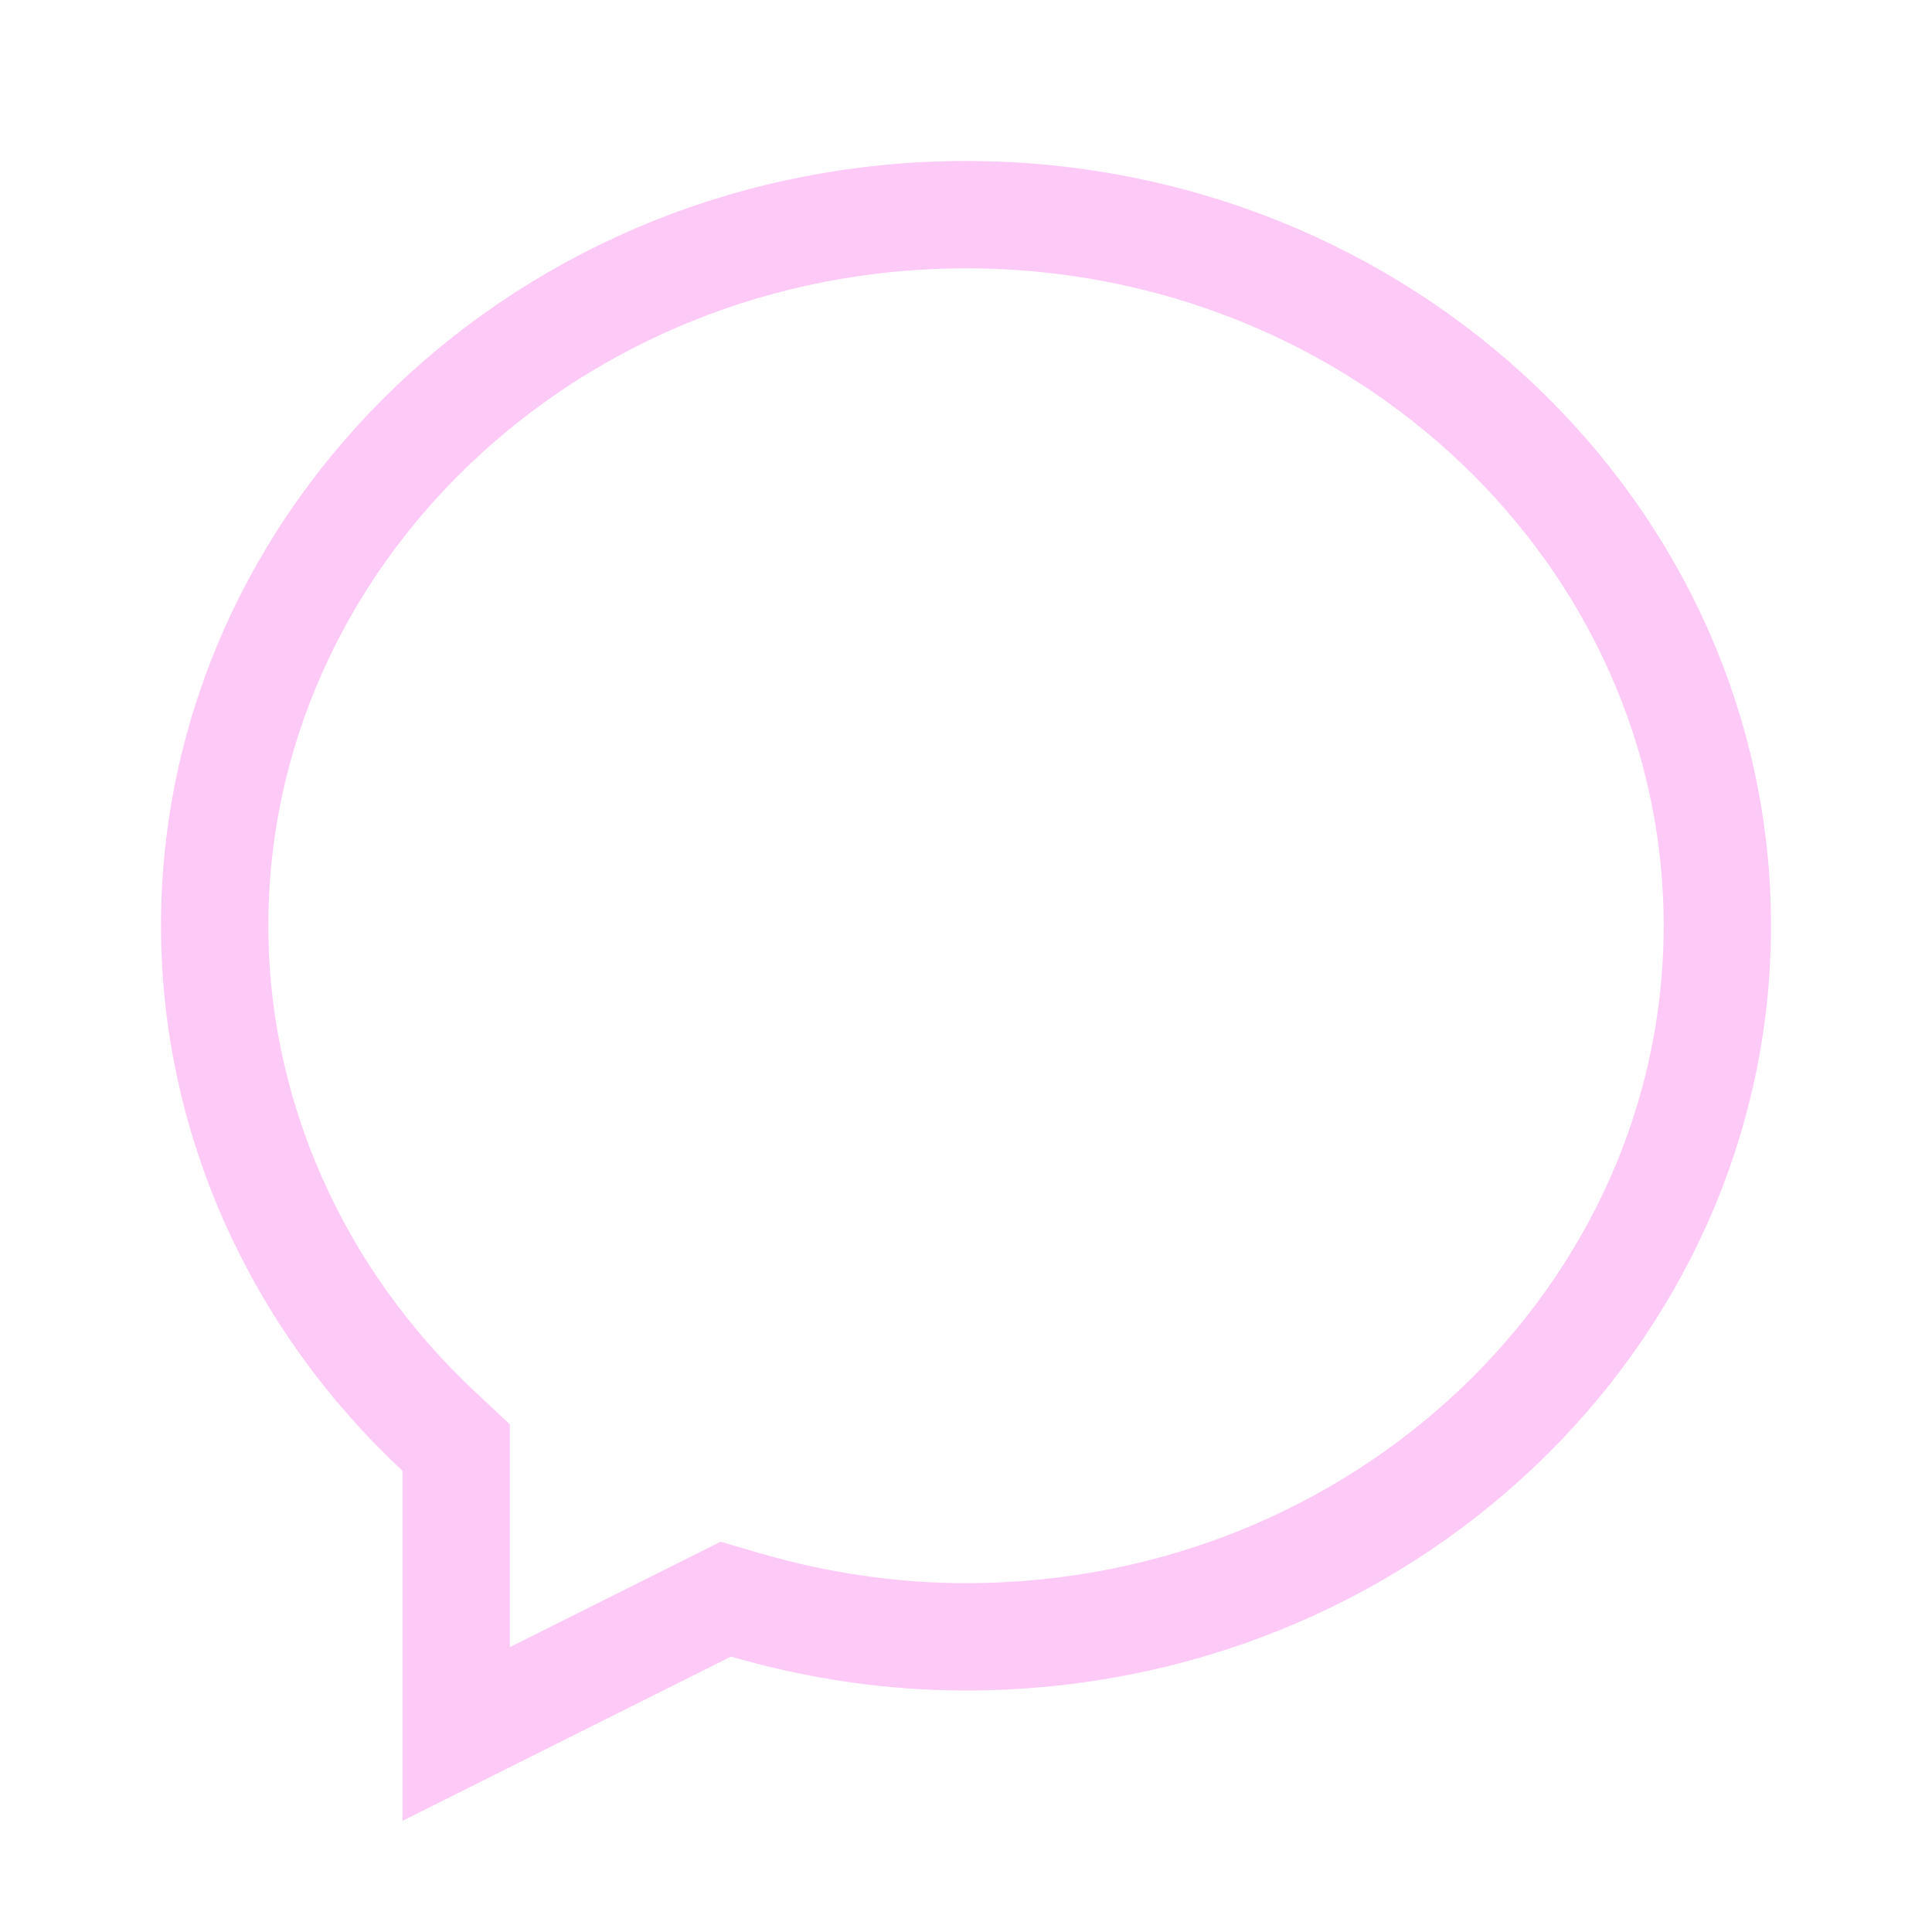
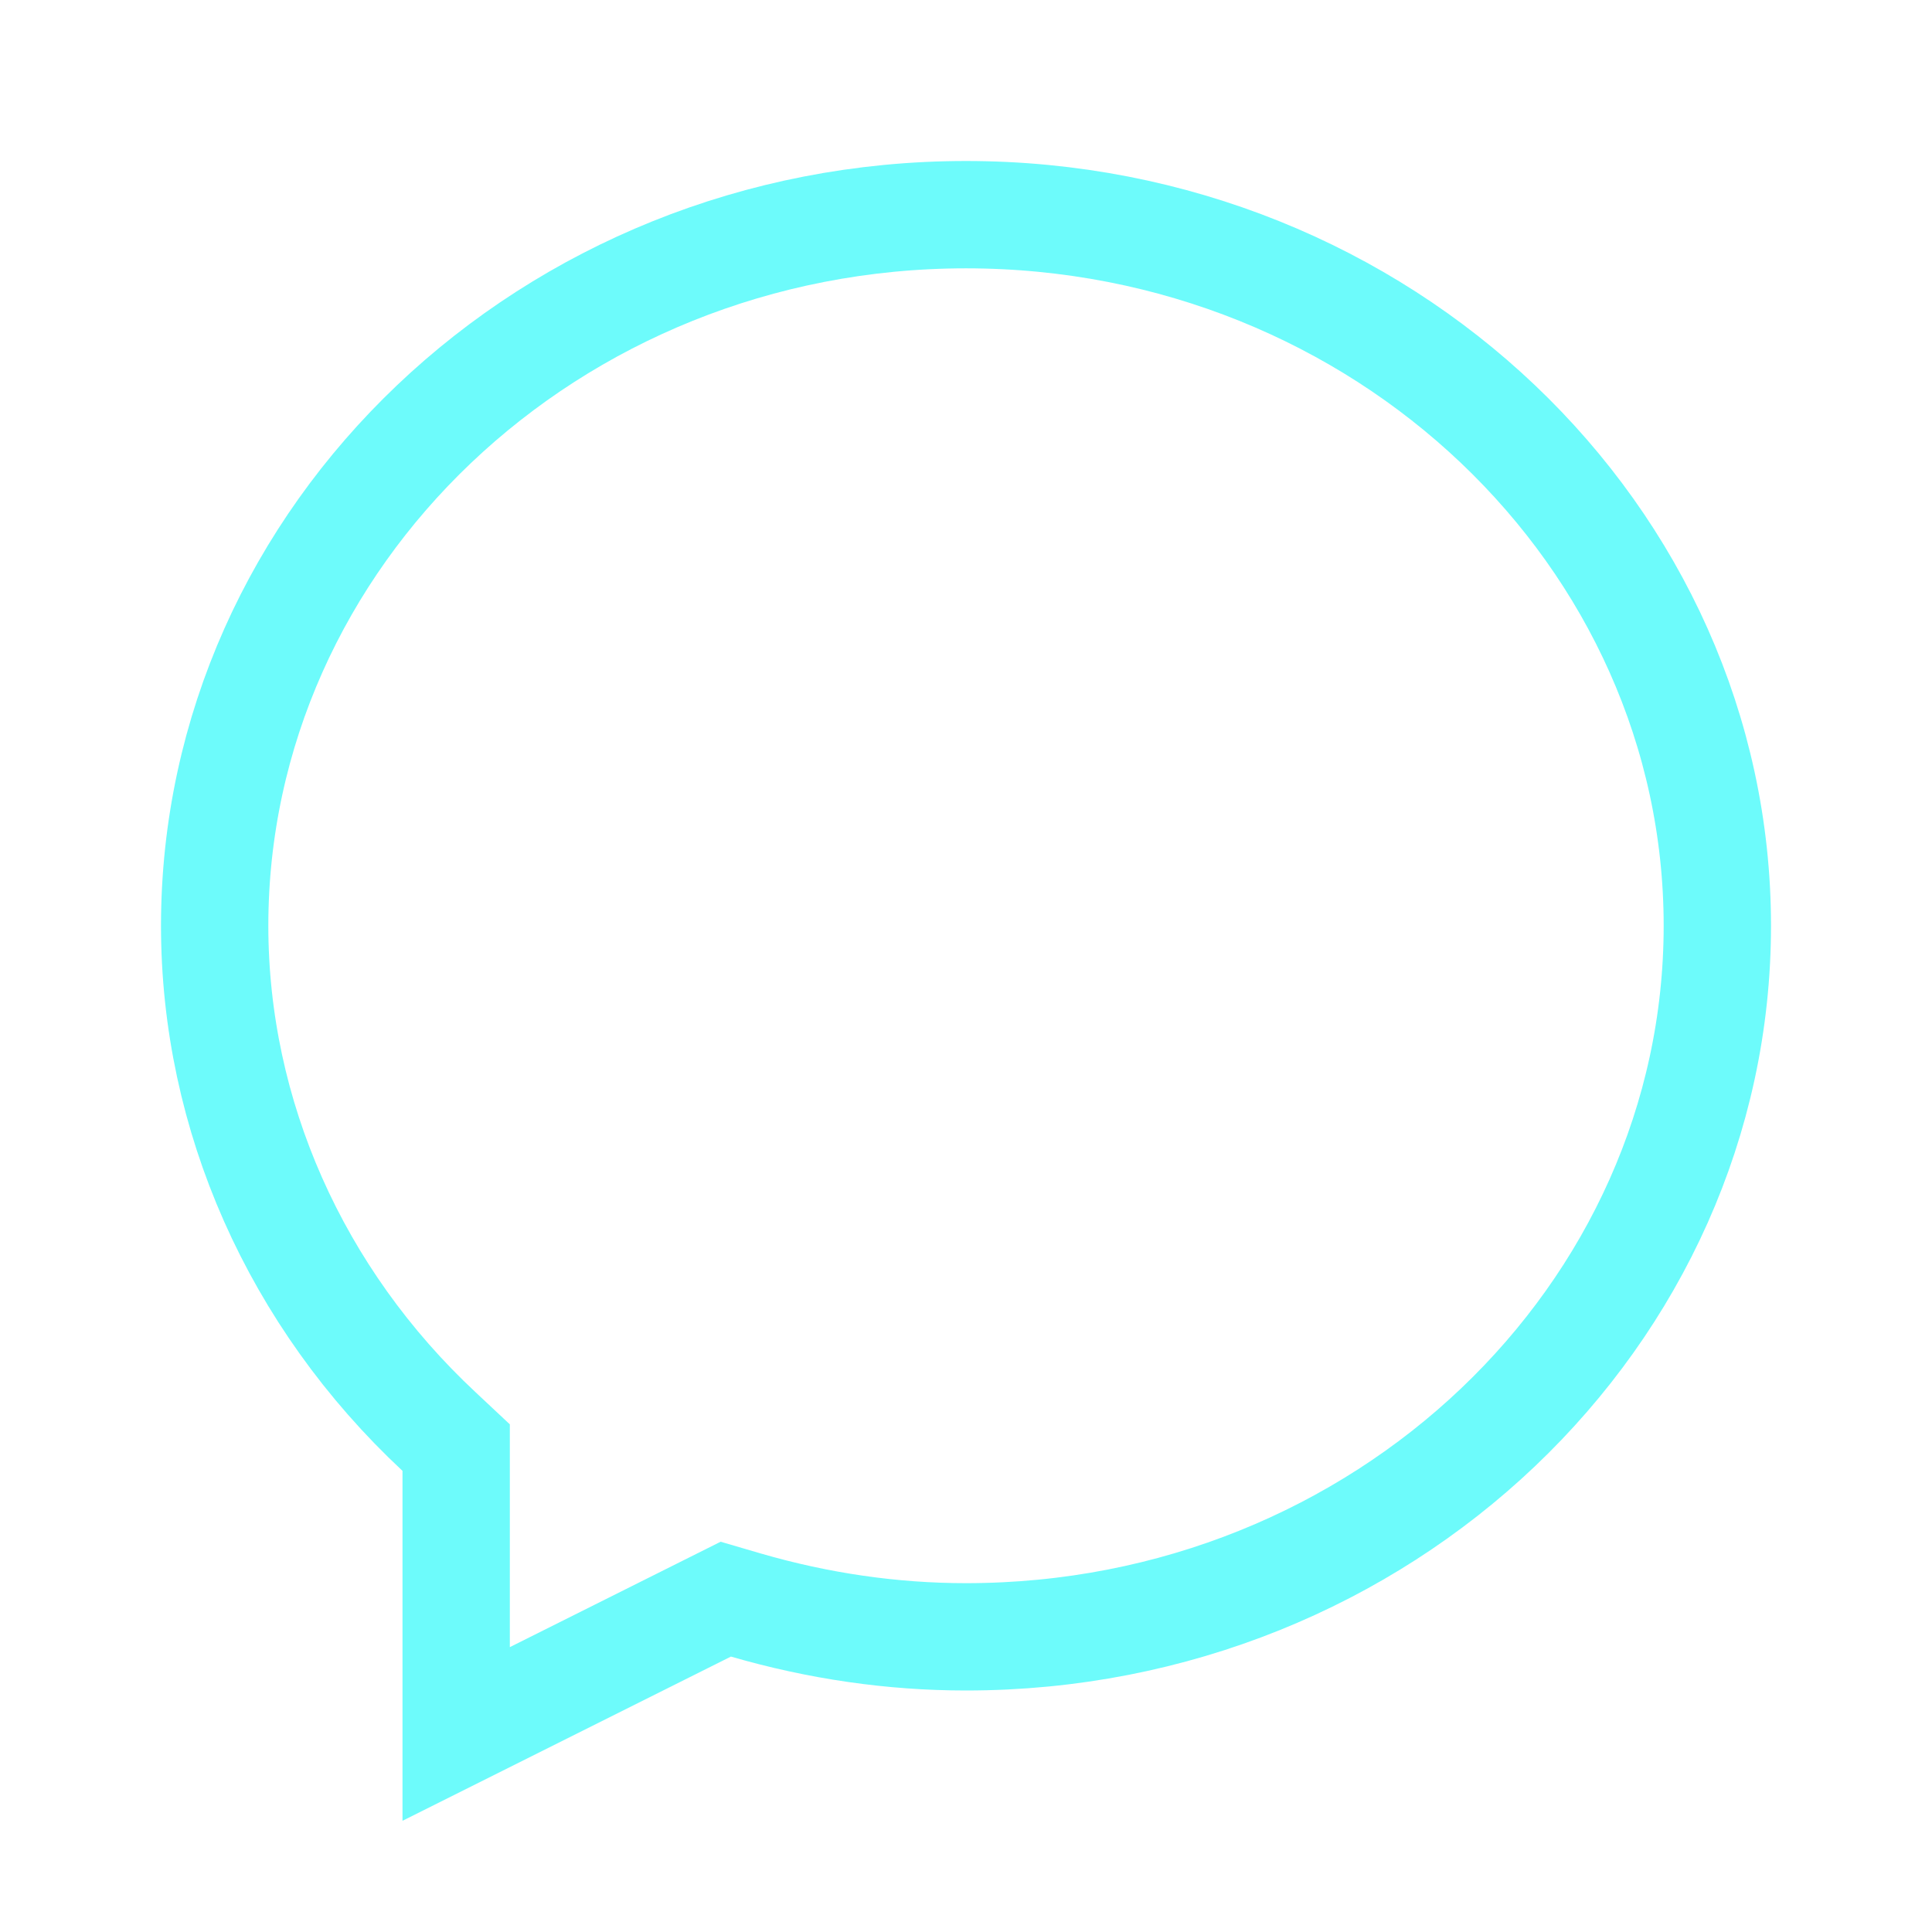
<svg xmlns="http://www.w3.org/2000/svg" width="18" height="18" viewBox="0 0 18 18" fill="none">
-   <path d="M4.25 13.704V13.487L4.091 13.338C2.754 12.091 2 10.39 2 8.625C2 4.996 5.116 2 9 2C12.884 2 16 4.996 16 8.625C16 12.254 12.884 15.25 9 15.25C8.313 15.25 7.625 15.15 6.95 14.954L6.762 14.899L6.586 14.987L4.25 16.155V13.704Z" stroke="#FDC9F7" />
+   <path d="M4.25 13.704V13.487L4.091 13.338C2.754 12.091 2 10.39 2 8.625C2 4.996 5.116 2 9 2C12.884 2 16 4.996 16 8.625C16 12.254 12.884 15.25 9 15.25C8.313 15.25 7.625 15.15 6.95 14.954L6.762 14.899L6.586 14.987L4.25 16.155V13.704Z" stroke="#6DFBFB" />
</svg>
